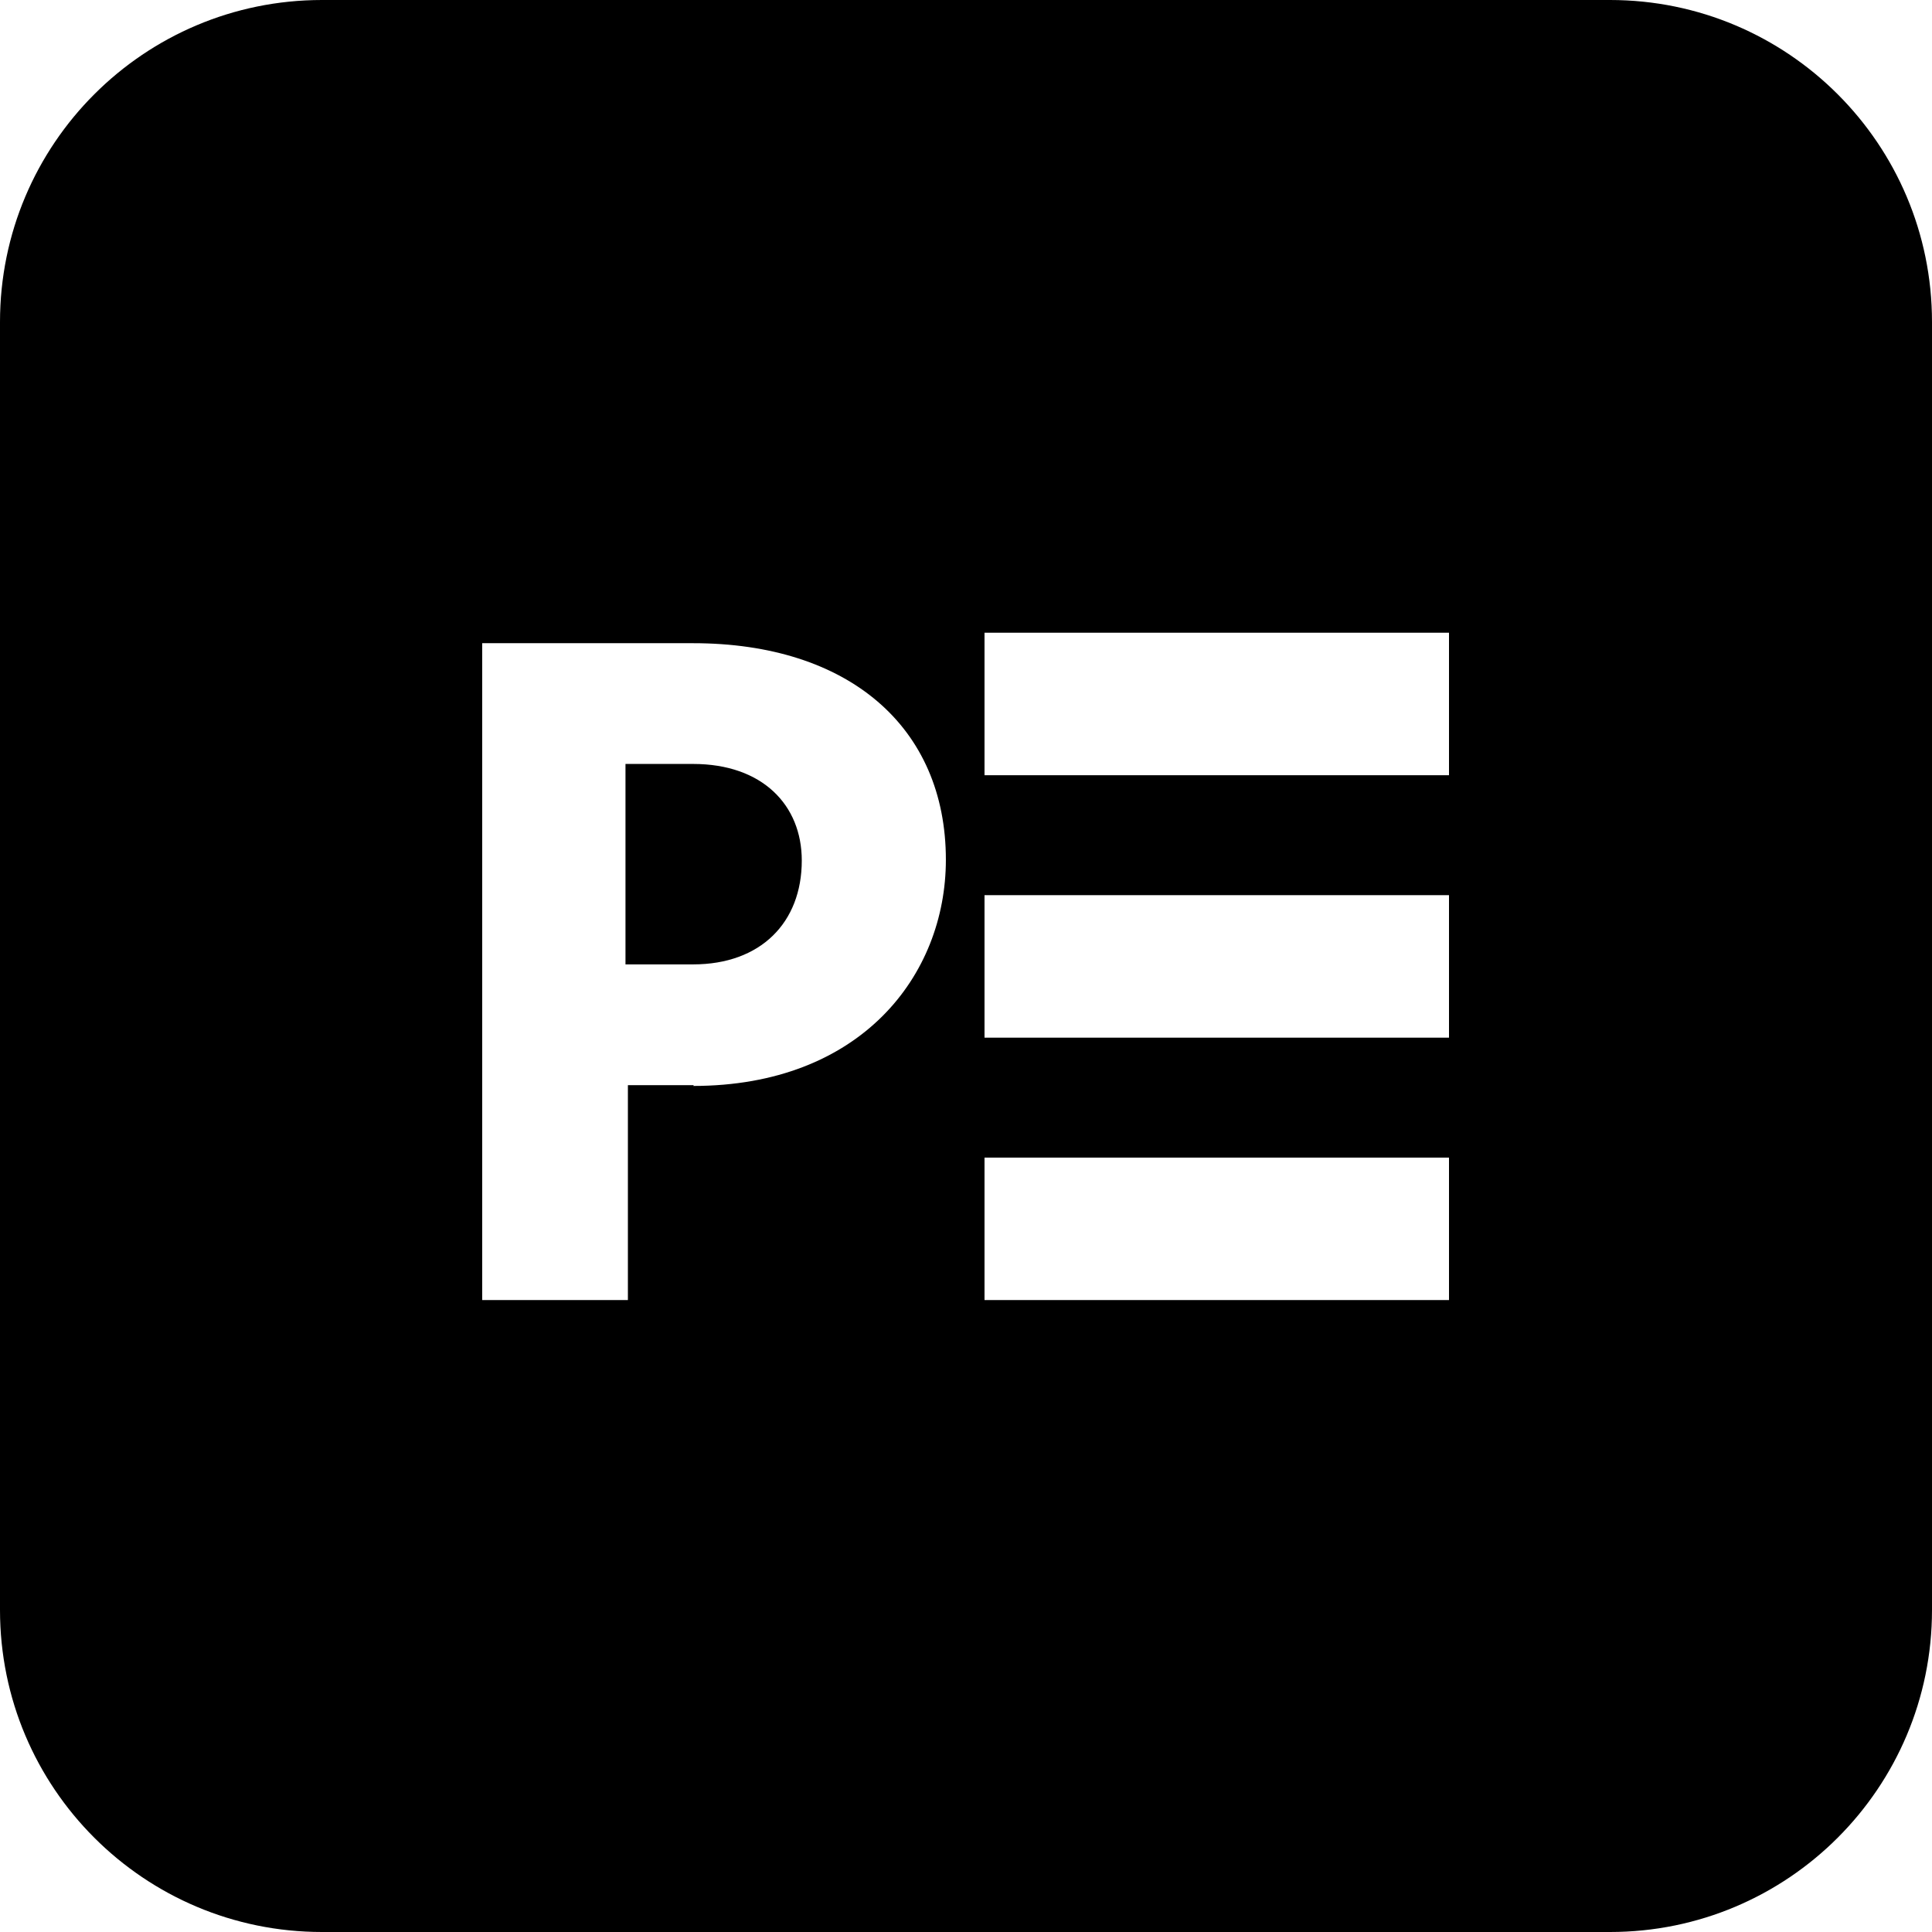
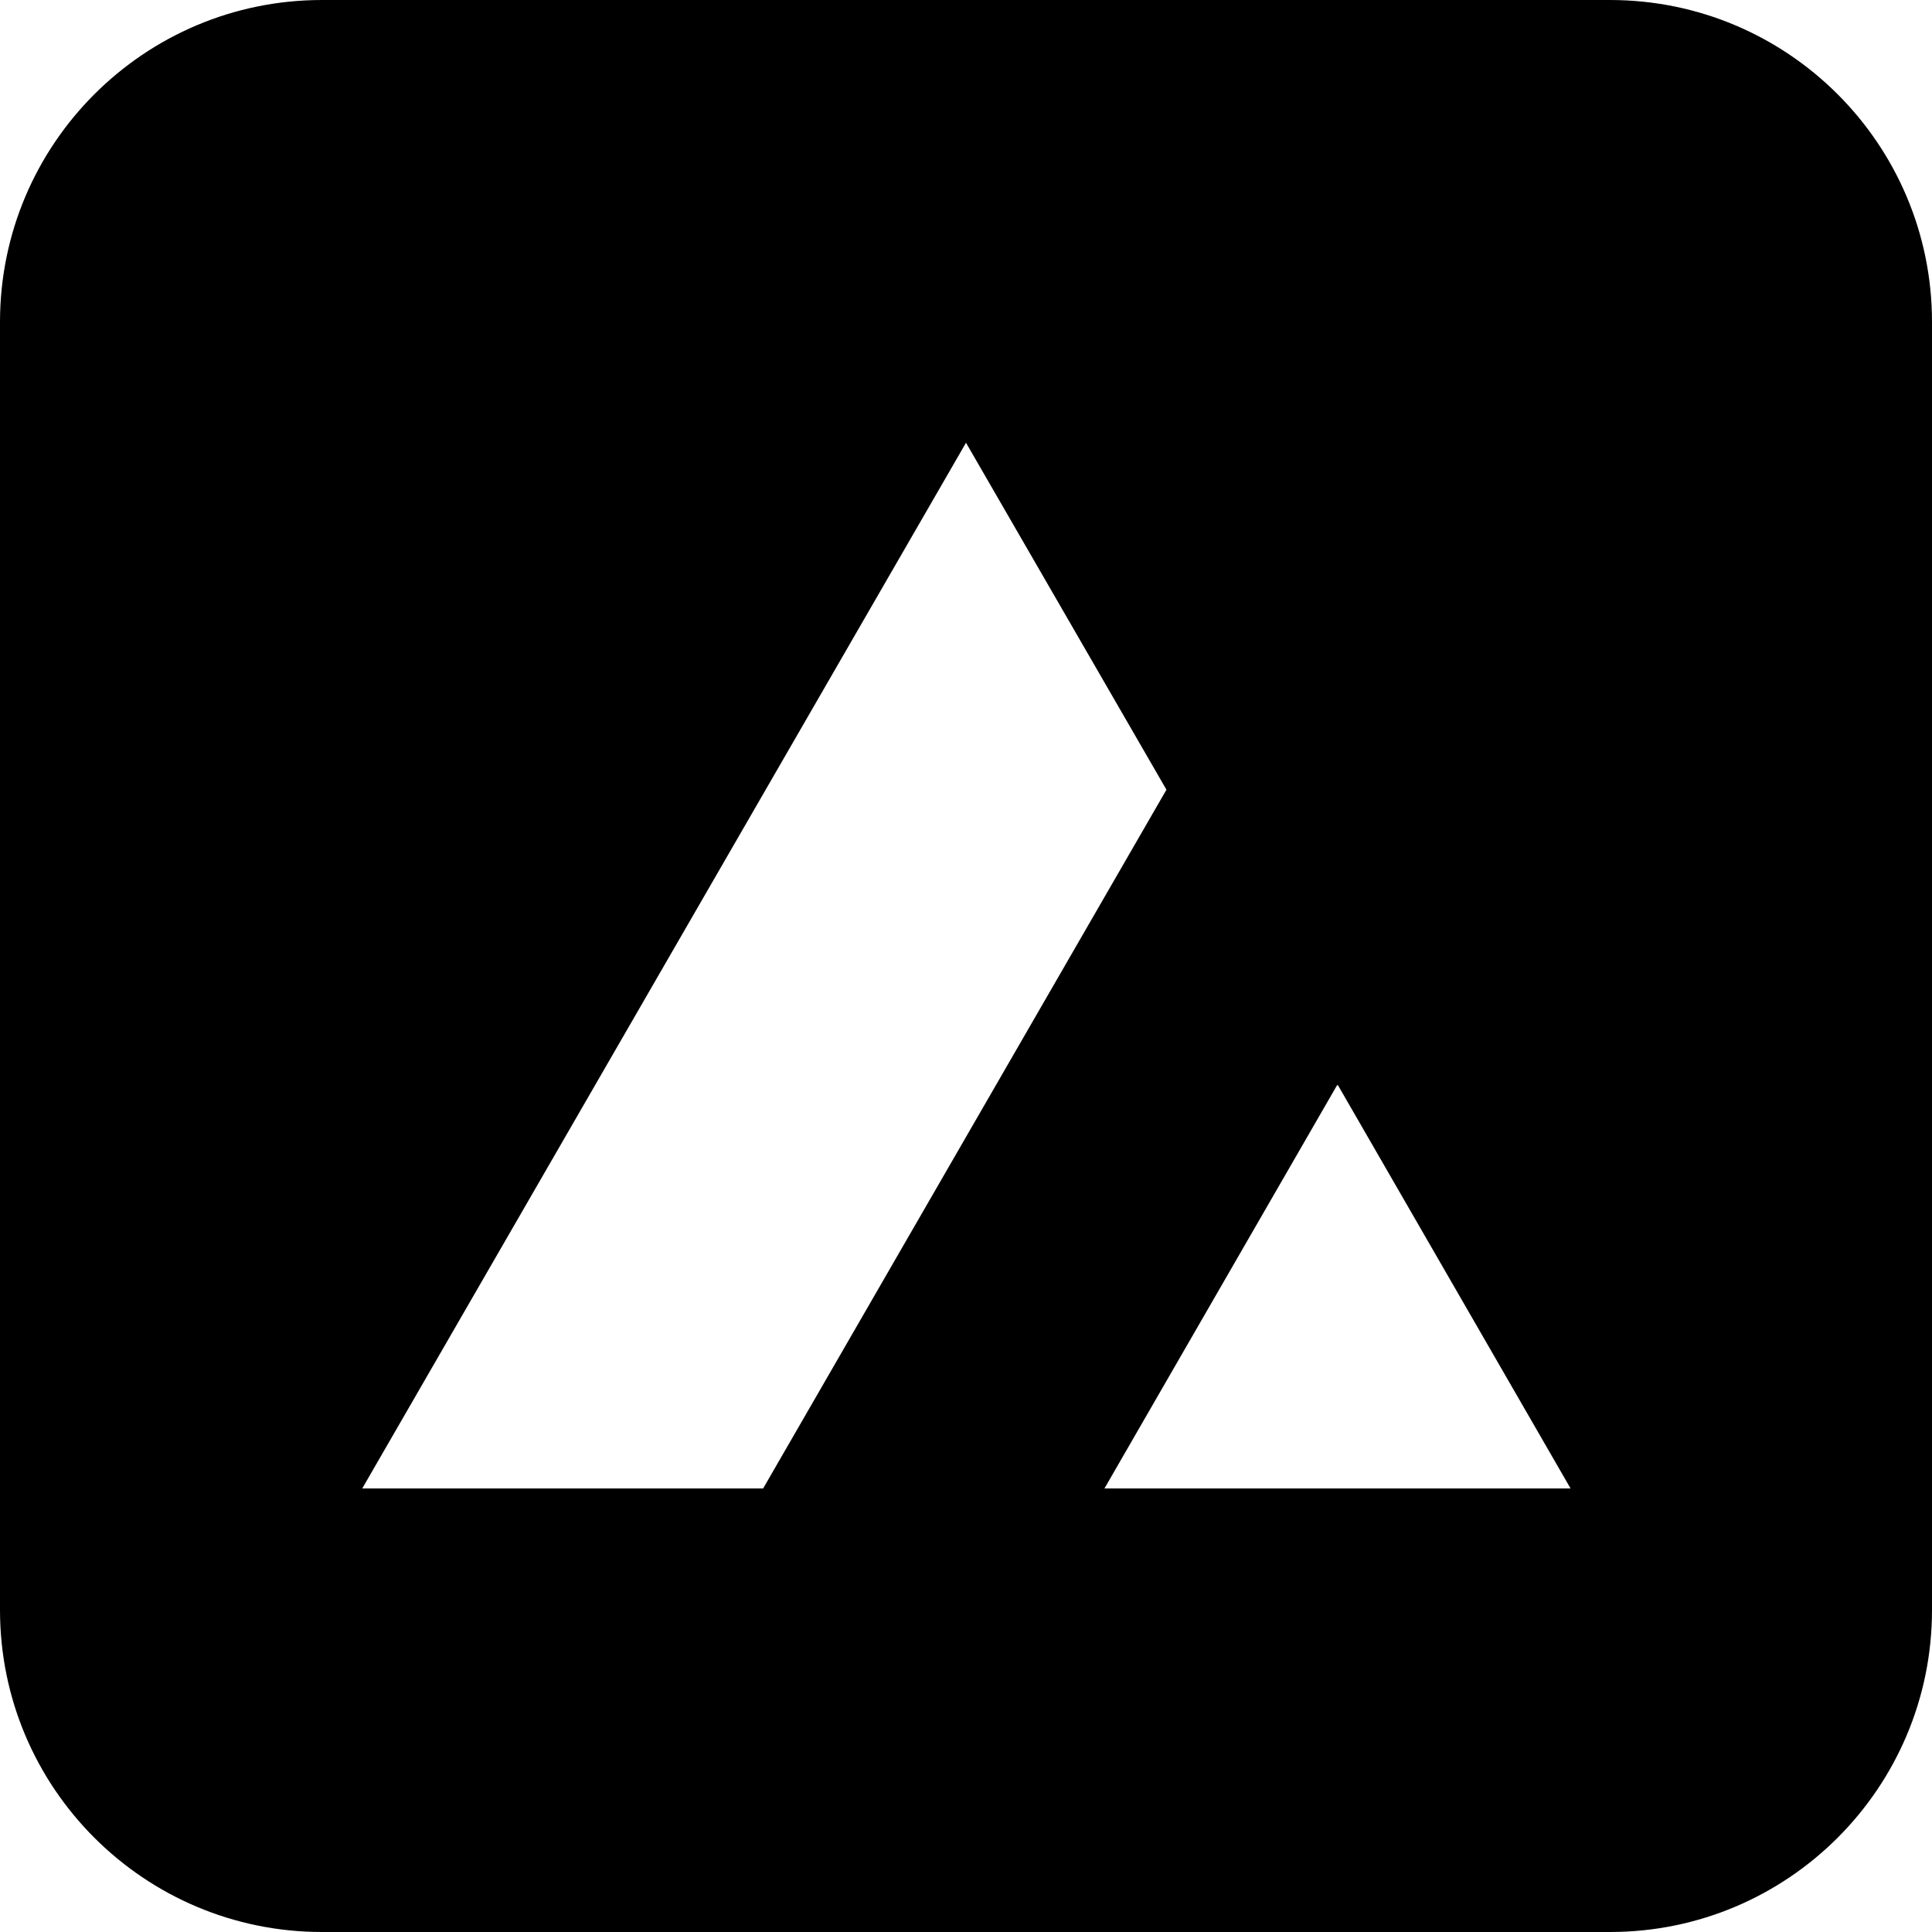
<svg xmlns="http://www.w3.org/2000/svg" role="img" viewBox="0 0 24 24">
-   <path d="M20 0H4C1.79 0 0 1.79 0 4v16c0 2.21 1.79 4 4 4h16c2.21 0 4-1.79 4-4V4c0-2.21-1.79-4-4-4ZM8.62 13.48H7.8v2.67H5.99V7.99h2.62c1.93 0 3.14 1.04 3.14 2.69 0 1.44-1.06 2.81-3.14 2.81ZM18 16.15h-5.77v-1.77H18v1.77Zm0-3.26h-5.77v-1.77H18v1.77Zm0-3.26h-5.77V7.86H18v1.77Zm-8.04 1.06c0 .77-.51 1.29-1.35 1.29h-.84V9.49h.84c.86 0 1.35.51 1.35 1.2Z" />
+   <path d="M20 24H4a4 4 0 0 1-4-4V4a4 4 0 0 1 4-4h16a4 4 0 0 1 4 4v16a4 4 0 0 1-4 4ZM12 5.5 4.5 18.49h4.98l5.01-8.68L12 5.5Zm4.61 7.98-2.89 5.01h5.79l-2.89-5.01Z" />
</svg>
